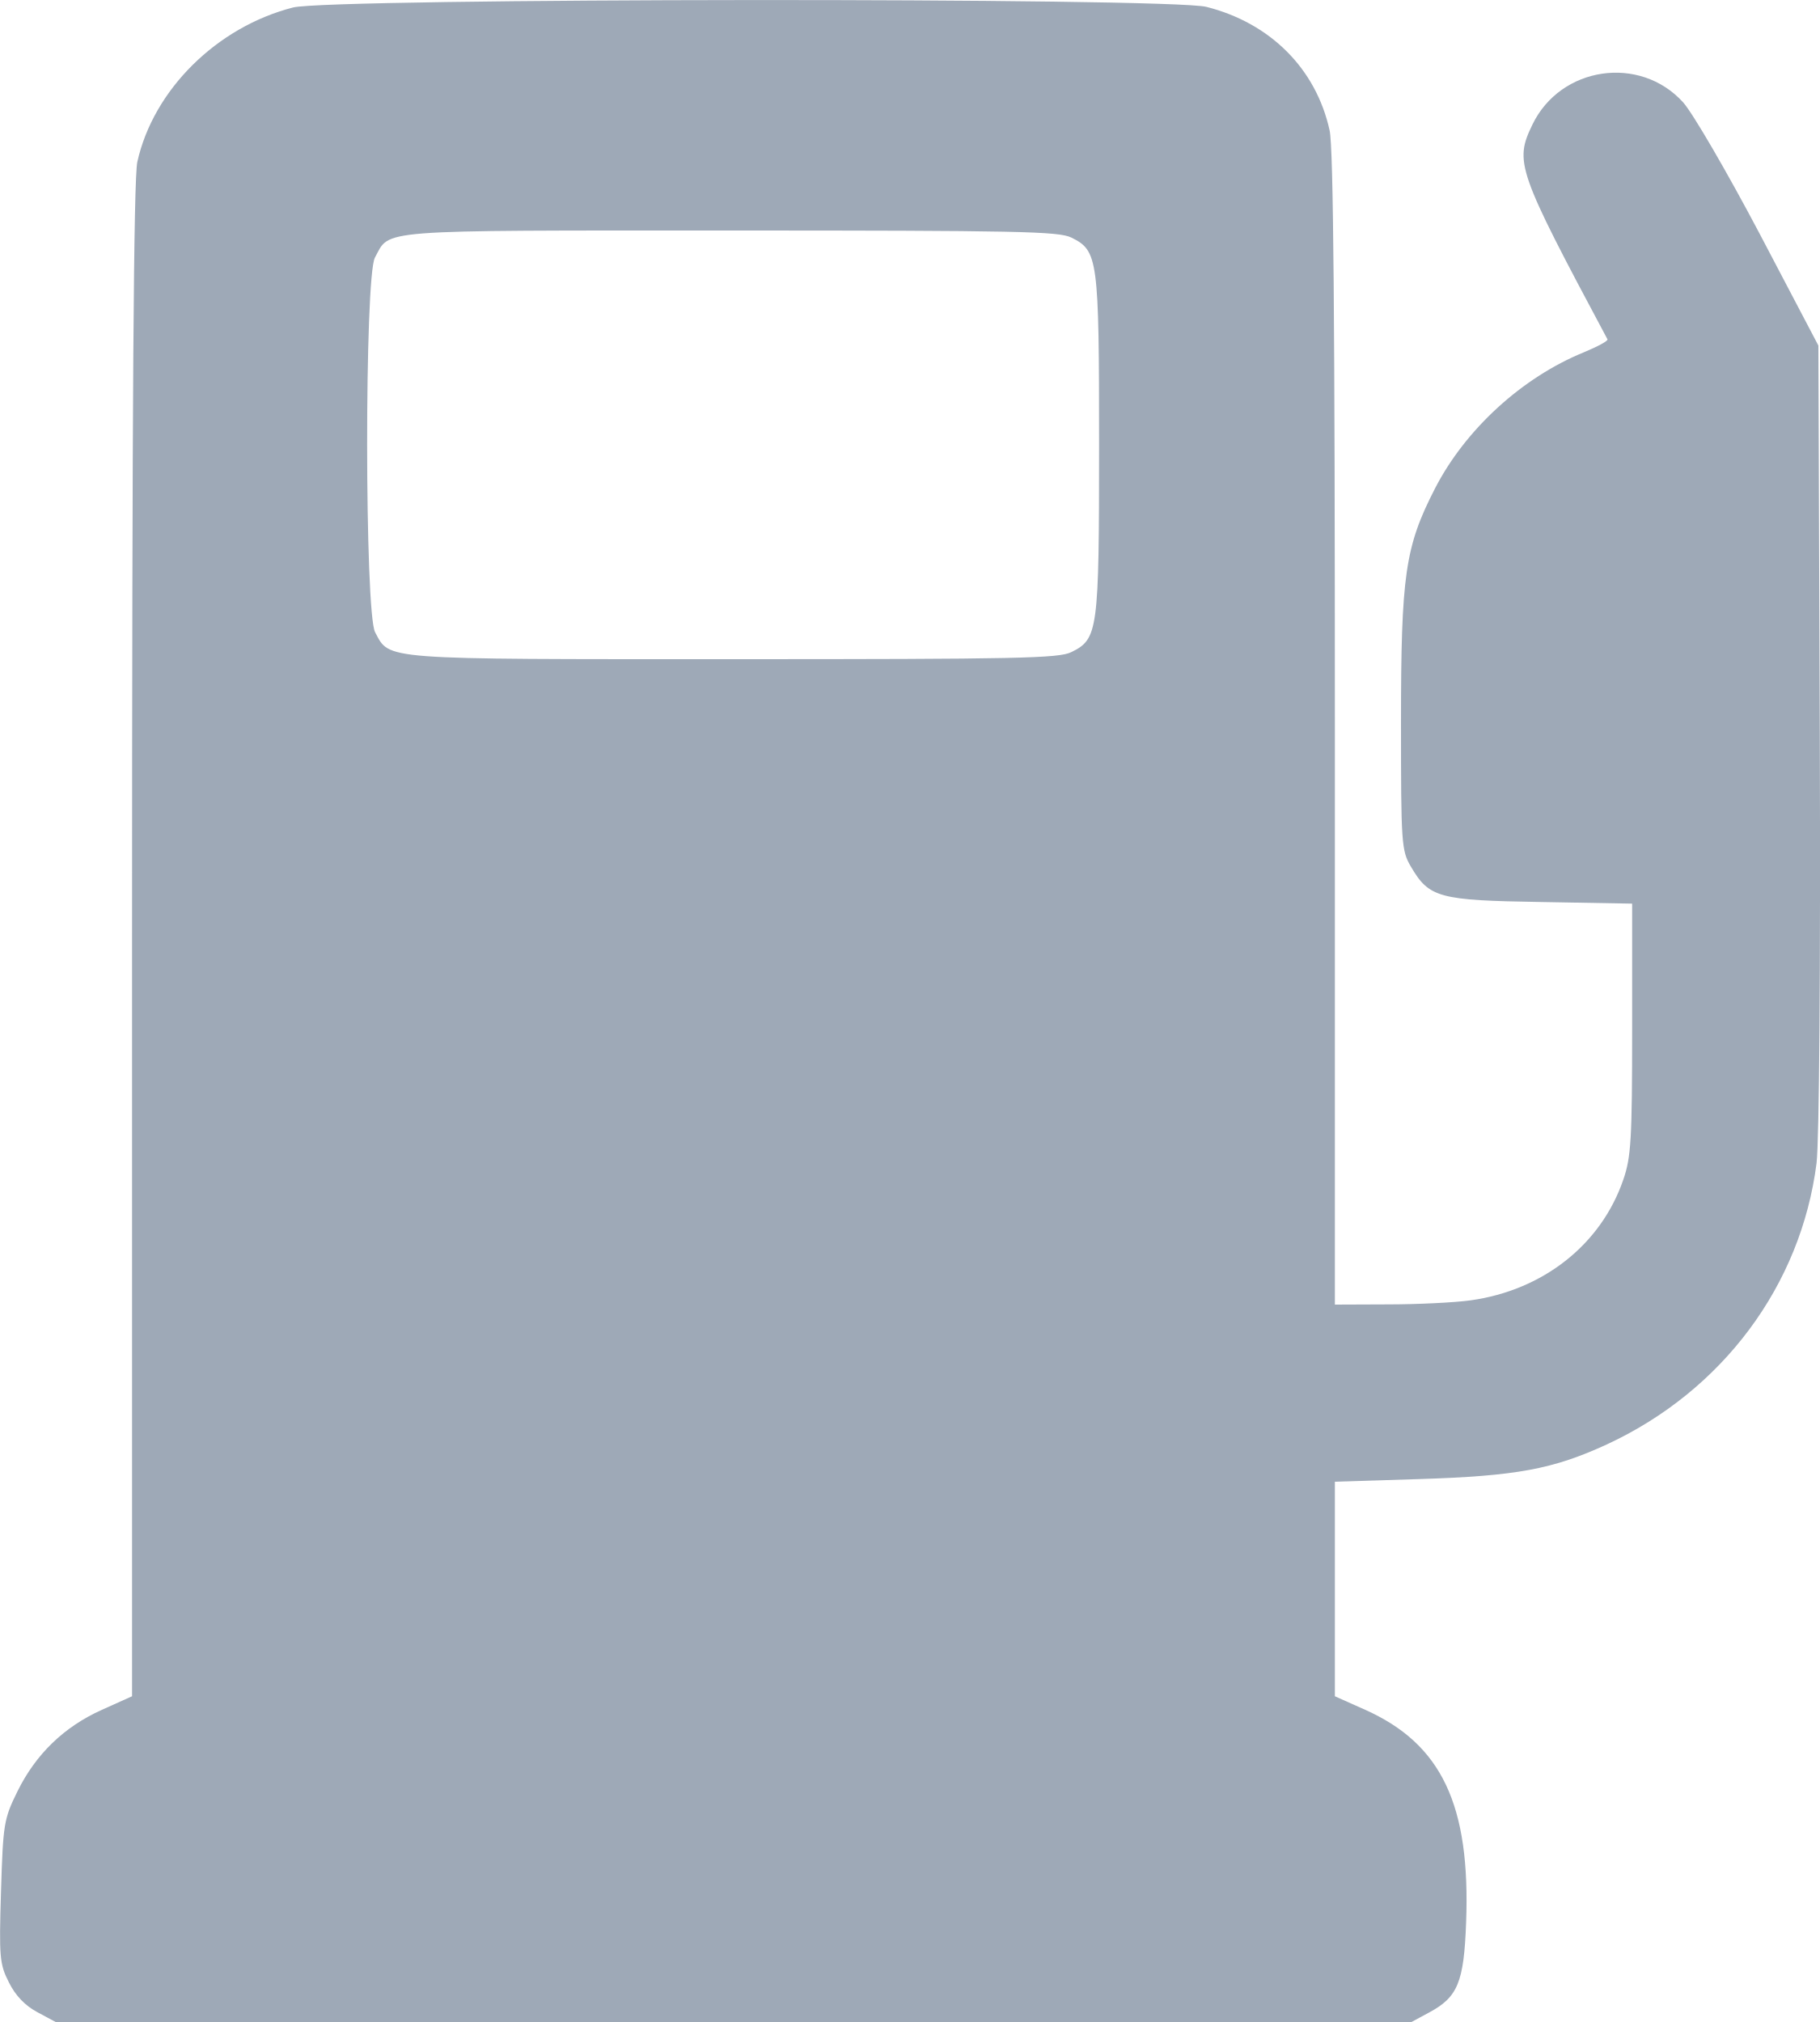
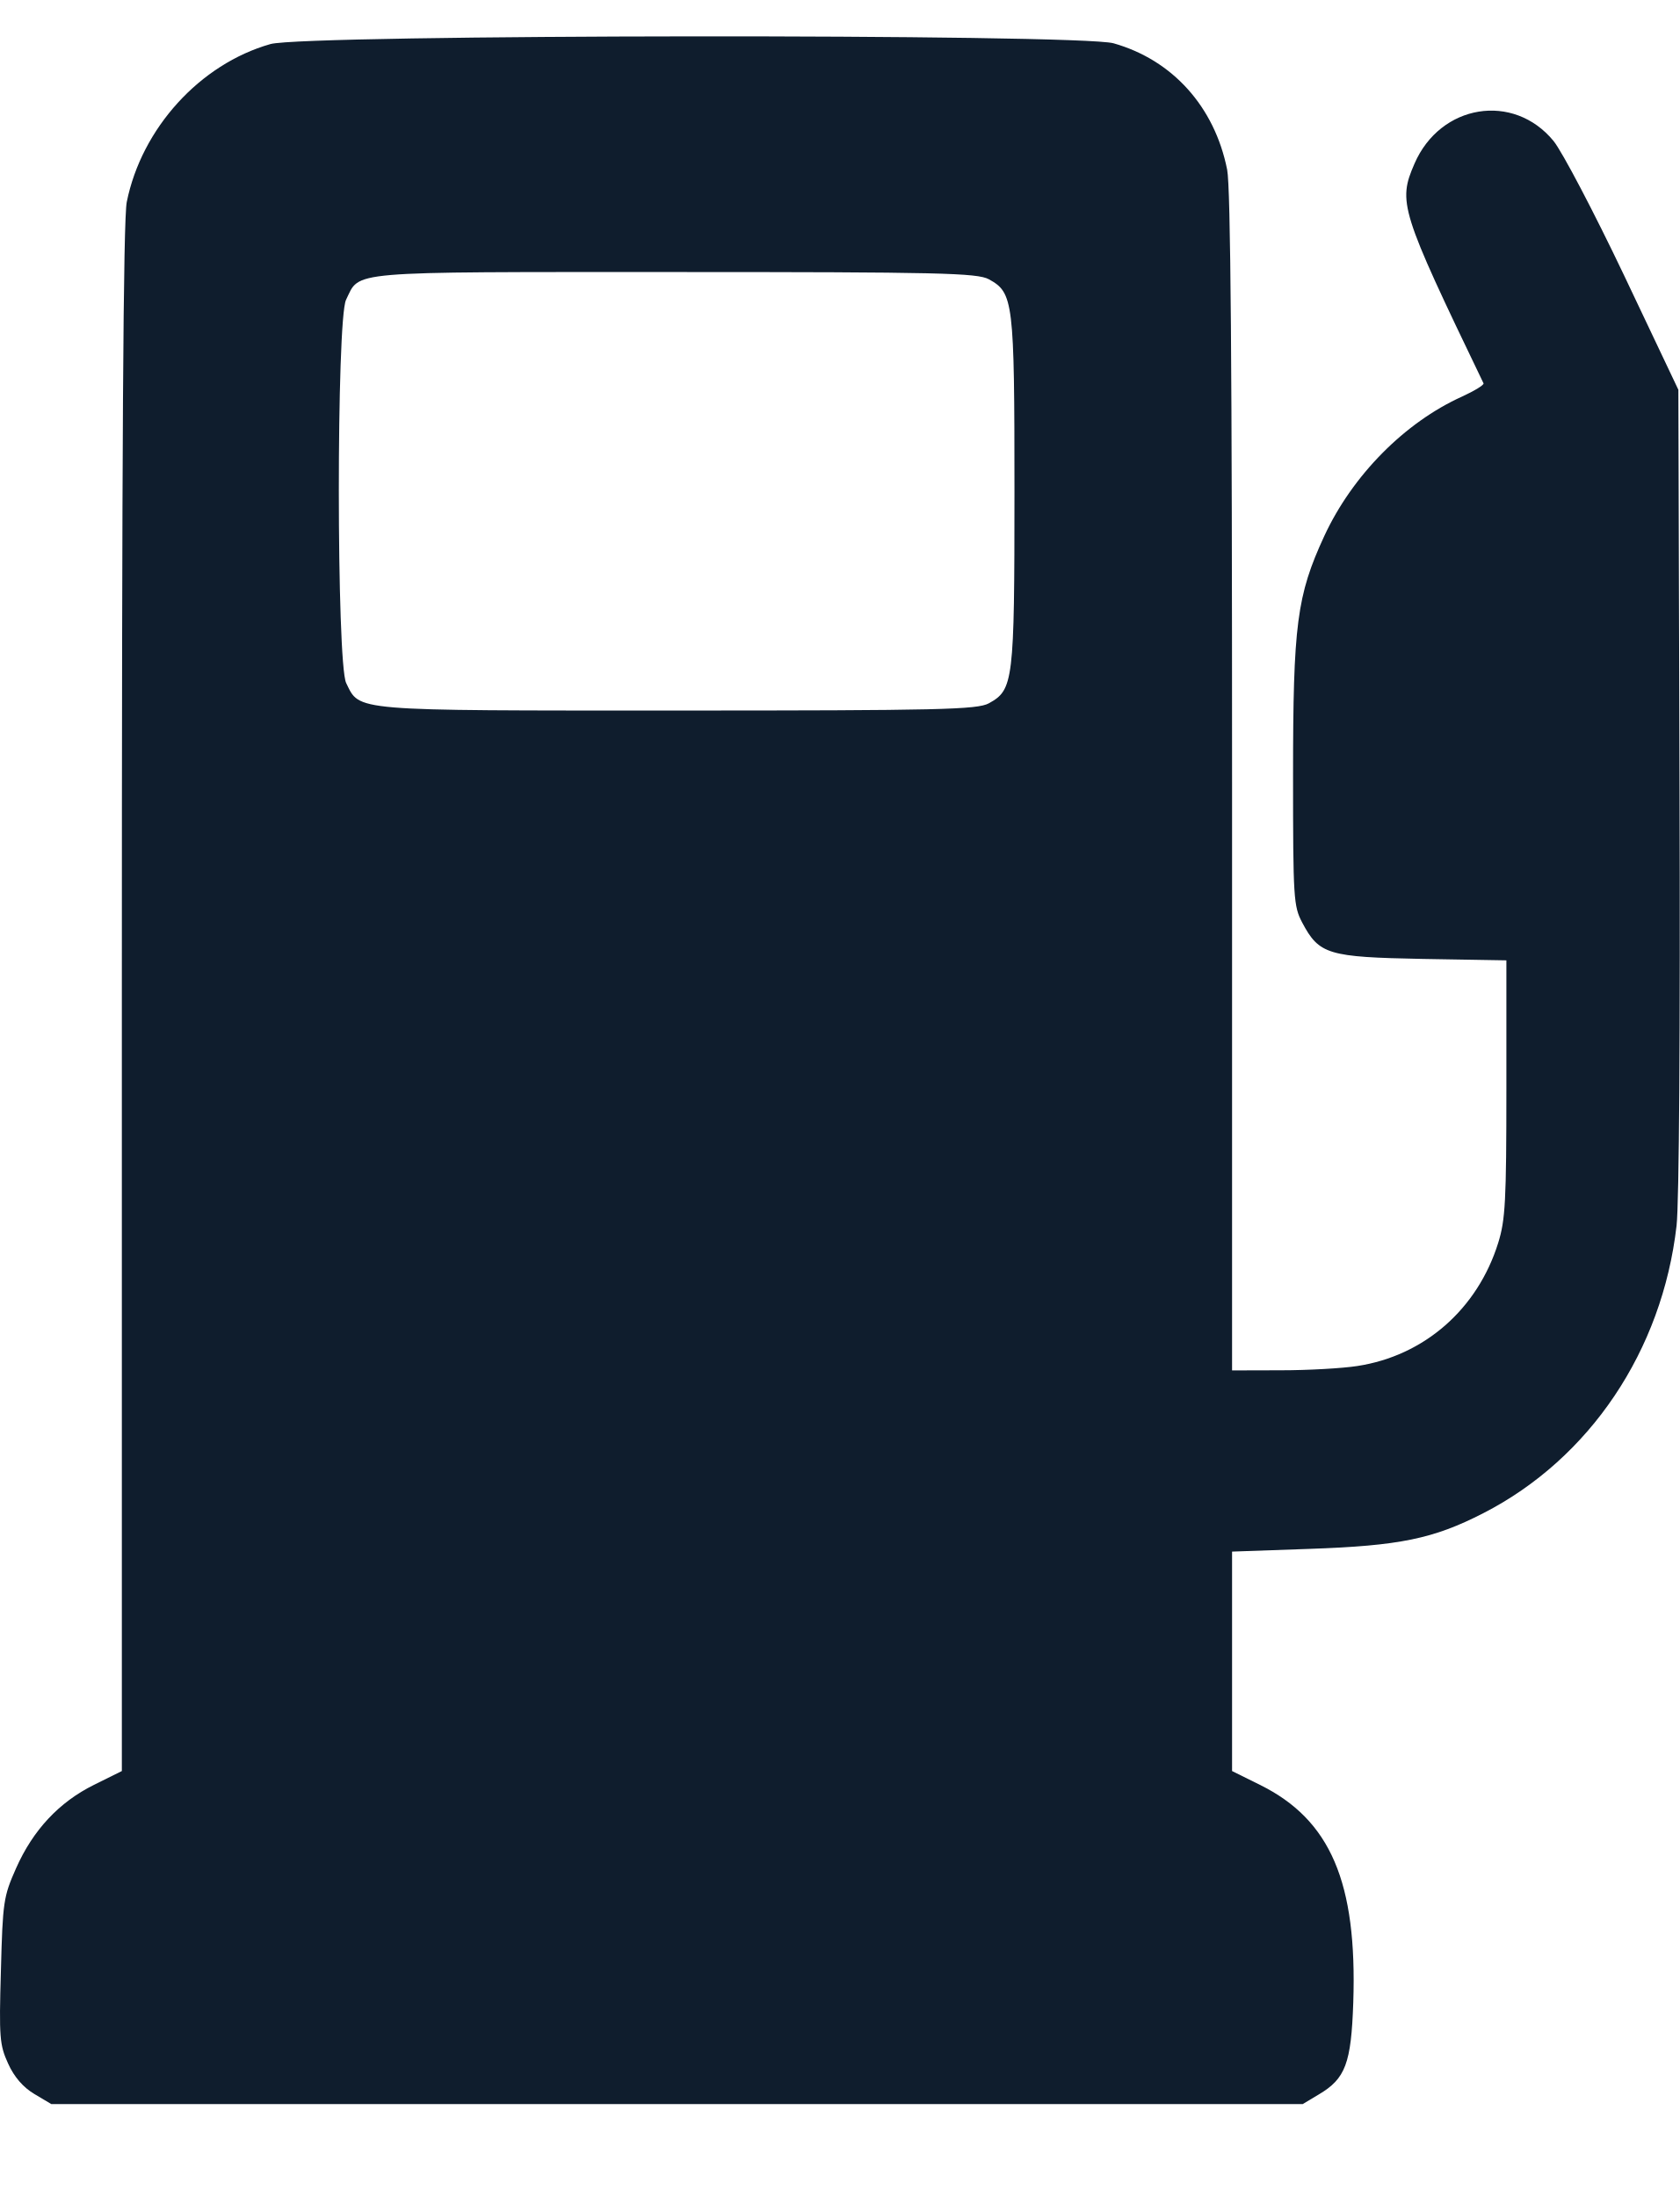
- <svg xmlns="http://www.w3.org/2000/svg" width="9" height="10" viewBox="0 0 9 10" fill="none">
-   <path fill-rule="evenodd" clip-rule="evenodd" d="M1.449 0.037C1.071 0.134 0.758 0.445 0.679 0.801C0.661 0.886 0.653 1.972 0.653 4.654V8.389L0.504 8.456C0.317 8.54 0.177 8.675 0.086 8.86C0.019 8.996 0.015 9.021 0.005 9.355C-0.005 9.679 -0.002 9.714 0.044 9.804C0.076 9.869 0.124 9.919 0.184 9.951L0.275 10H3.627H6.98L7.067 9.953C7.209 9.877 7.239 9.803 7.25 9.509C7.272 8.927 7.129 8.625 6.751 8.456L6.601 8.389V7.858V7.328L7.015 7.315C7.499 7.3 7.68 7.266 7.947 7.143C8.518 6.878 8.906 6.357 8.983 5.752C8.996 5.642 9.003 4.808 8.999 3.64L8.992 1.709L8.701 1.155C8.54 0.85 8.37 0.558 8.323 0.506C8.109 0.27 7.717 0.328 7.578 0.616C7.488 0.802 7.502 0.841 7.949 1.678C7.953 1.686 7.9 1.714 7.833 1.742C7.526 1.867 7.246 2.124 7.096 2.416C6.948 2.704 6.928 2.844 6.928 3.574C6.928 4.171 6.93 4.207 6.977 4.286C7.067 4.44 7.115 4.453 7.622 4.461L8.071 4.469V5.088C8.071 5.634 8.066 5.723 8.027 5.835C7.917 6.155 7.631 6.381 7.272 6.431C7.192 6.442 7.008 6.451 6.864 6.451L6.601 6.452V3.607C6.601 1.588 6.594 0.729 6.575 0.645C6.508 0.34 6.282 0.114 5.966 0.034C5.781 -0.013 1.633 -0.01 1.449 0.037ZM5.298 1.175C5.43 1.24 5.435 1.278 5.435 2.2C5.435 3.122 5.43 3.16 5.298 3.225C5.236 3.256 5.034 3.26 3.627 3.26C1.871 3.26 1.929 3.265 1.855 3.127C1.803 3.03 1.802 1.371 1.854 1.274C1.931 1.133 1.835 1.14 3.61 1.14C5.033 1.14 5.236 1.144 5.298 1.175Z" fill="#9EA9B7" />
+ <svg xmlns="http://www.w3.org/2000/svg" width="13" height="17" viewBox="0 0 13 17" fill="none">
+   <path fill-rule="evenodd" clip-rule="evenodd" d="M2.093 0.341C1.547 0.496 1.096 0.993 0.981 1.563C0.954 1.699 0.943 3.436 0.943 7.728V13.704L0.727 13.811C0.457 13.945 0.255 14.161 0.124 14.457C0.027 14.676 0.021 14.715 0.007 15.249C-0.008 15.768 -0.003 15.823 0.063 15.968C0.11 16.072 0.18 16.152 0.266 16.203L0.397 16.281H5.239H10.082L10.207 16.206C10.413 16.084 10.457 15.966 10.473 15.495C10.504 14.565 10.297 14.081 9.751 13.811L9.535 13.704V12.855V12.006L10.133 11.985C10.832 11.961 11.093 11.907 11.479 11.709C12.303 11.287 12.864 10.452 12.975 9.484C12.995 9.308 13.004 7.975 12.998 6.105L12.989 3.016L12.568 2.129C12.336 1.642 12.091 1.175 12.023 1.091C11.713 0.713 11.147 0.805 10.947 1.266C10.817 1.565 10.836 1.626 11.481 2.966C11.487 2.978 11.412 3.024 11.314 3.069C10.871 3.269 10.466 3.679 10.249 4.147C10.036 4.608 10.007 4.832 10.007 6C10.007 6.954 10.011 7.012 10.078 7.139C10.209 7.386 10.278 7.406 11.009 7.42L11.658 7.431V8.423C11.658 9.295 11.65 9.439 11.595 9.616C11.435 10.13 11.022 10.491 10.504 10.57C10.388 10.588 10.123 10.603 9.914 10.603L9.535 10.604V6.053C9.535 2.822 9.524 1.447 9.497 1.313C9.4 0.826 9.074 0.464 8.618 0.335C8.35 0.26 2.359 0.265 2.093 0.341ZM7.653 2.161C7.843 2.266 7.851 2.326 7.851 3.802C7.851 5.277 7.843 5.337 7.653 5.442C7.563 5.491 7.271 5.498 5.239 5.498C2.703 5.498 2.787 5.505 2.679 5.285C2.604 5.13 2.603 2.475 2.678 2.32C2.789 2.094 2.65 2.105 5.215 2.105C7.269 2.105 7.563 2.112 7.653 2.161Z" fill="#0F1D2D" />
</svg>
